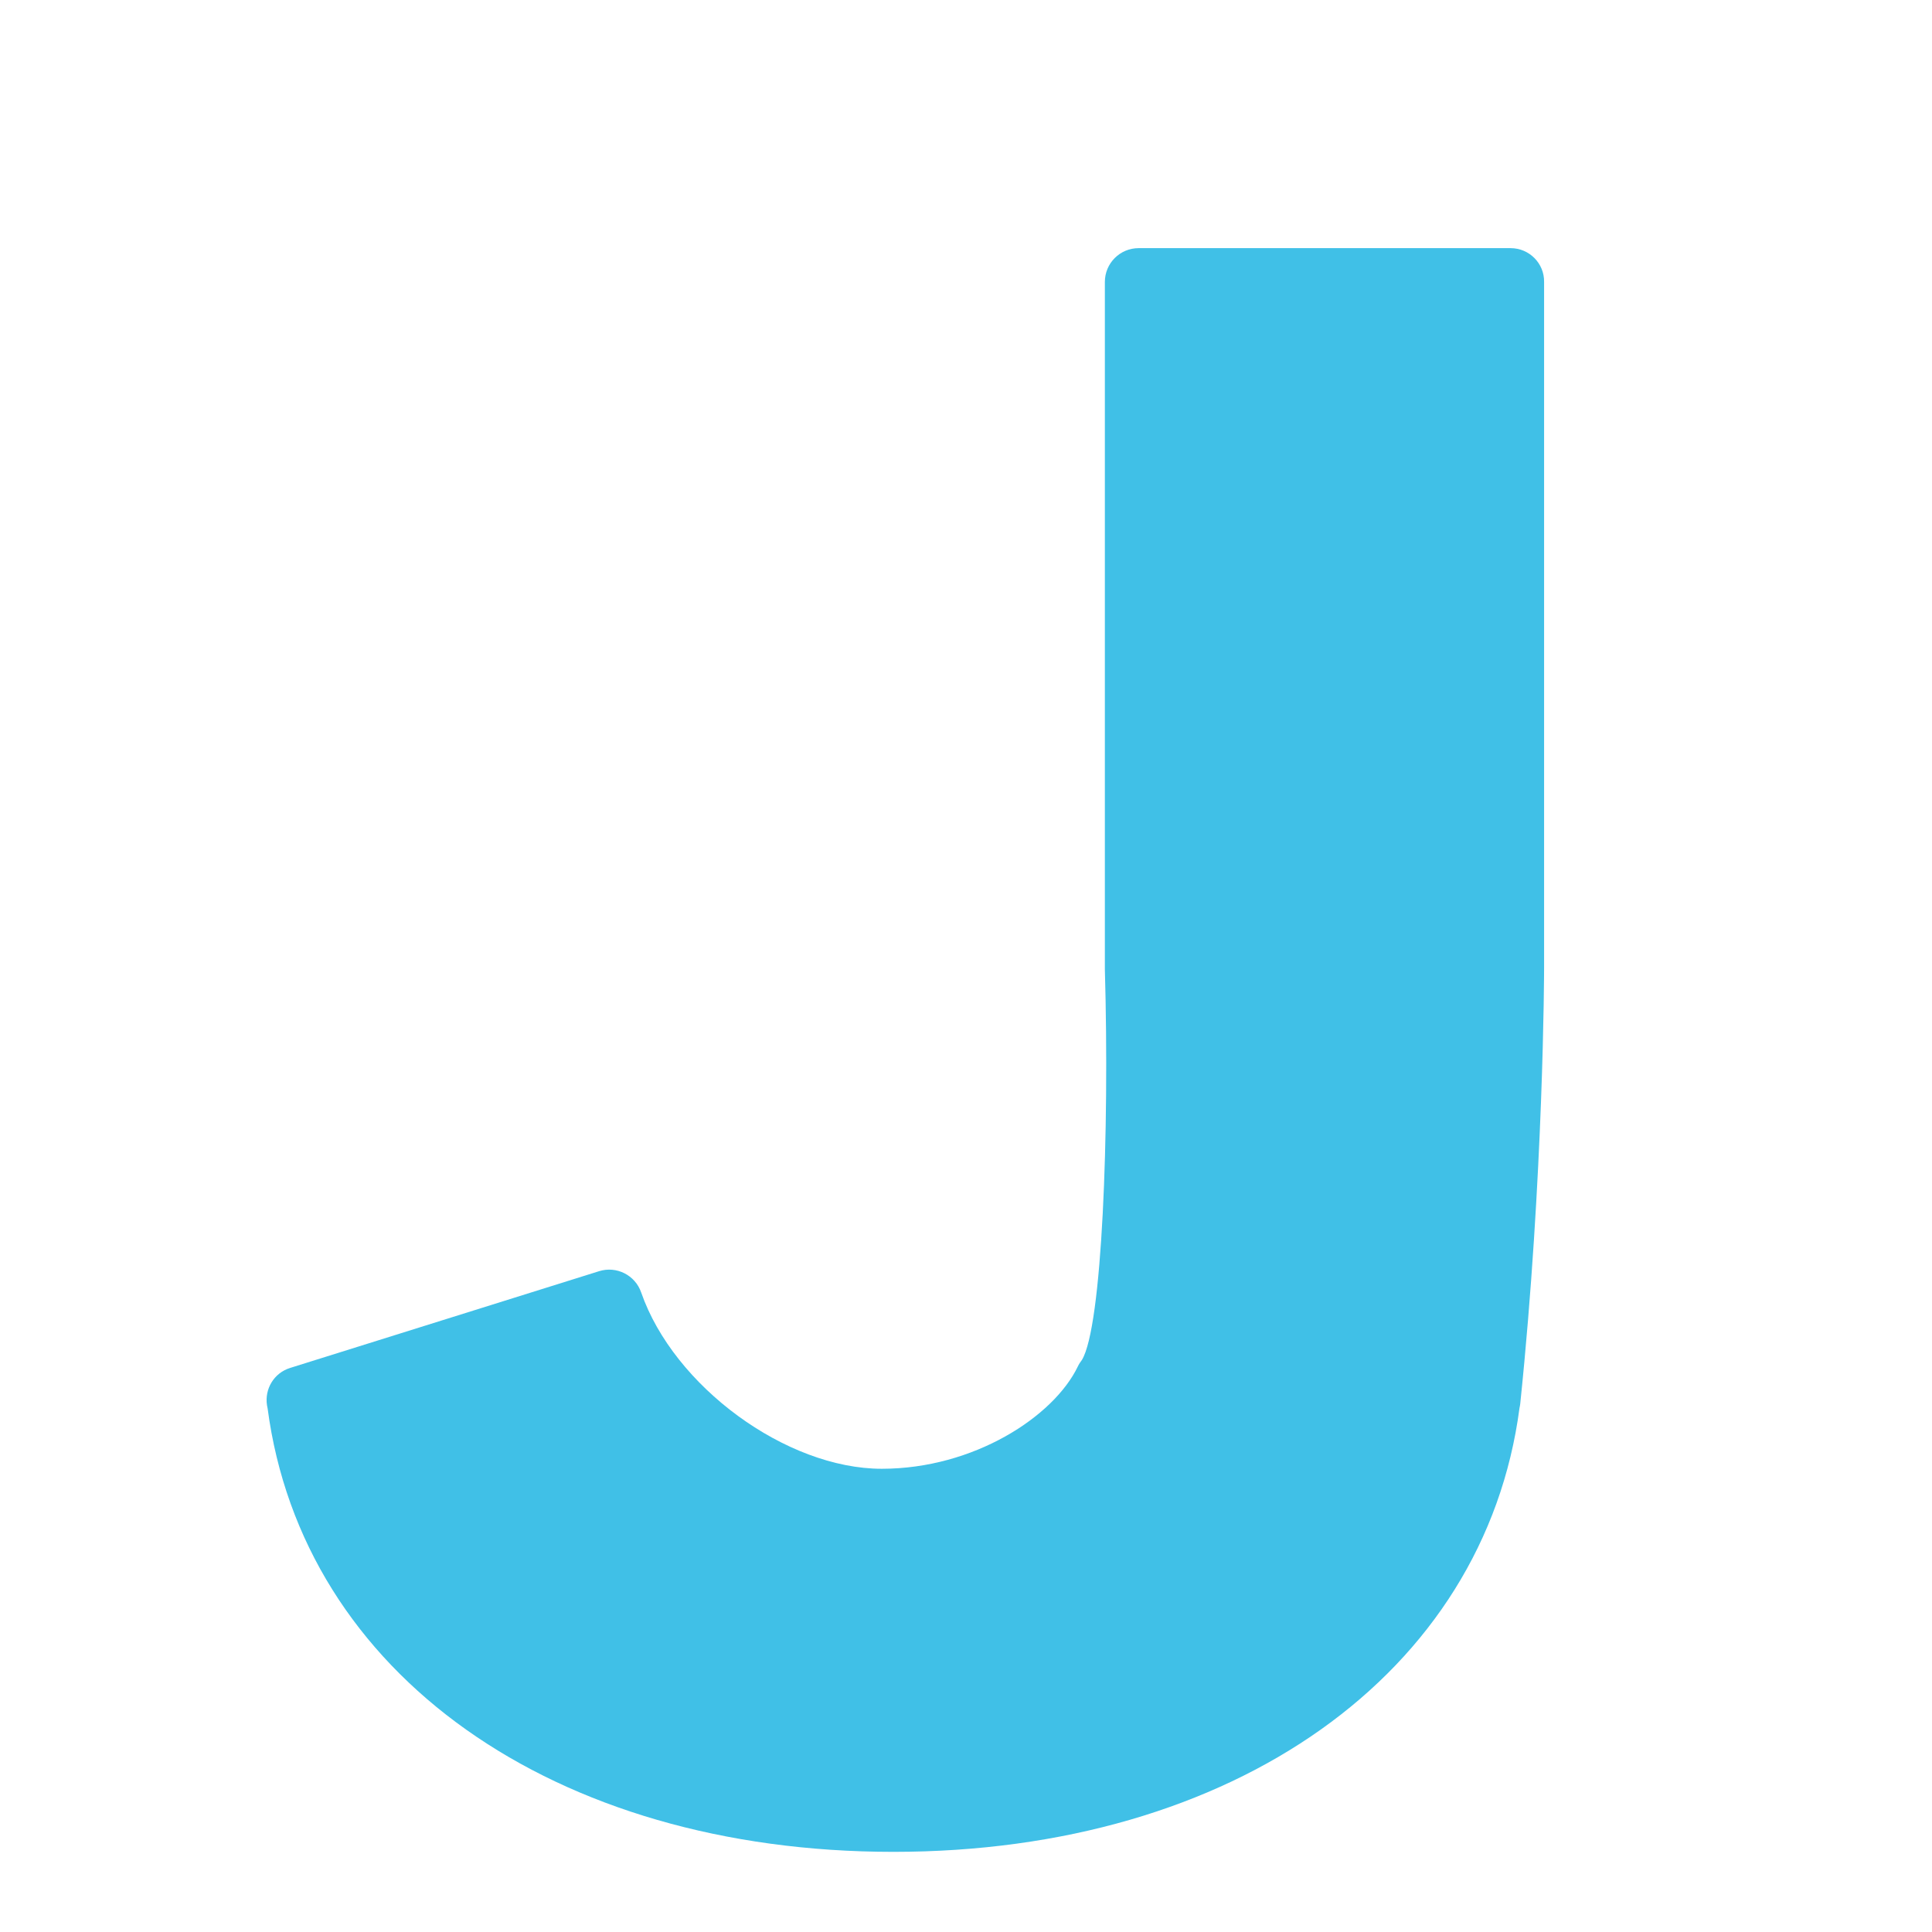
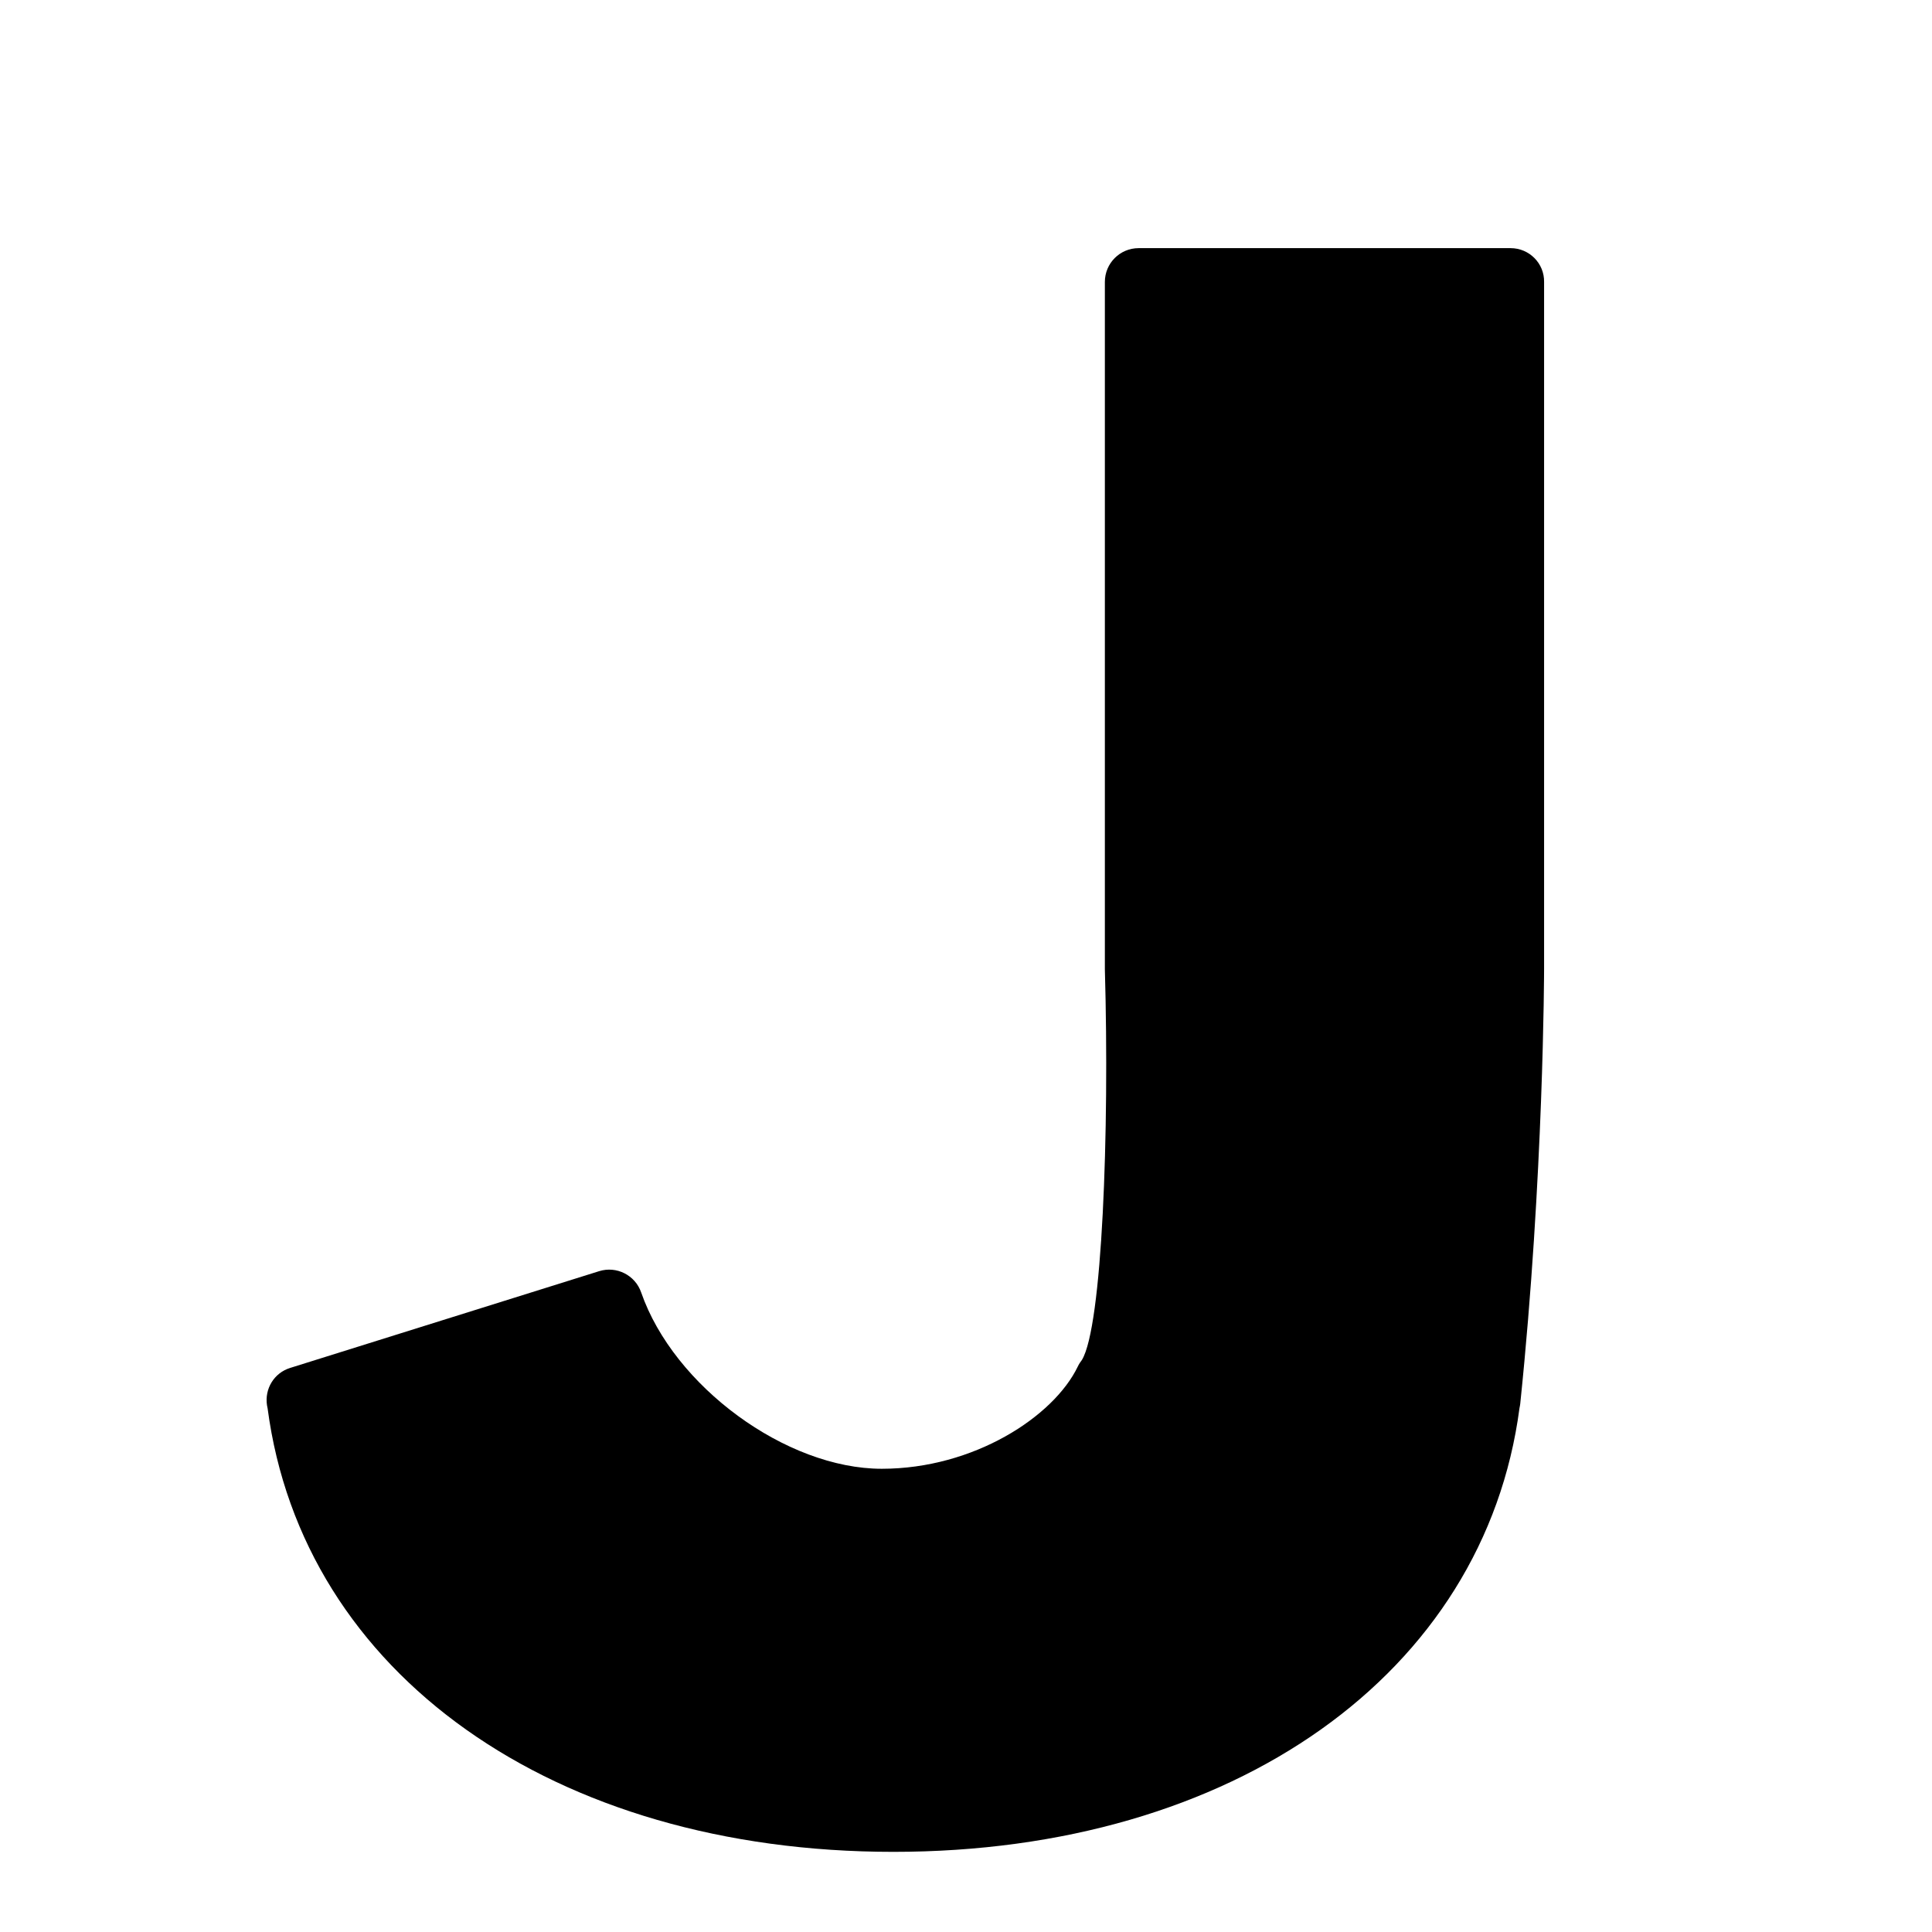
- <svg xmlns="http://www.w3.org/2000/svg" width="800px" height="800px" viewBox="0 0 128 128" aria-hidden="true" role="img" class="iconify iconify--noto" preserveAspectRatio="xMidYMid meet">
-   <path d="M100.08 16.44H75.44c-1.24 0-2.24 1-2.24 2.24v45.53c.31 10.84-.18 23.69-1.52 25.89c-.1.13-.2.28-.27.43c-1.6 3.33-6.9 6.78-12.99 6.78c-6.33 0-13.78-5.46-15.94-11.68a2.24 2.24 0 0 0-2.79-1.41l-20.47 6.41c-1.06.33-1.7 1.38-1.53 2.48c.01.07.03.14.04.2c2.32 17.58 18.94 29.38 41.46 29.38c22.53 0 39.16-11.81 41.48-29.4c.02-.1.04-.19.05-.29c1.56-15.02 1.58-28.71 1.58-28.85V18.68c.02-1.23-.98-2.24-2.22-2.24z" fill="#40C0E7" />
+ <svg xmlns="http://www.w3.org/2000/svg" aria-hidden="true" class="iconify iconify--noto" viewBox="0 0 128 128">
+   <path fill="black" d="M100.08 16.44H75.44c-1.24 0-2.24 1-2.24 2.24v45.53c.31 10.84-.18 23.69-1.52 25.89-.1.13-.2.28-.27.43-1.6 3.33-6.9 6.78-12.99 6.78-6.33 0-13.78-5.46-15.94-11.68a2.24 2.24 0 0 0-2.79-1.41l-20.47 6.41c-1.06.33-1.7 1.38-1.53 2.48.01.07.03.14.04.2 2.32 17.58 18.94 29.38 41.46 29.38 22.53 0 39.16-11.81 41.48-29.4.02-.1.04-.19.05-.29 1.56-15.02 1.58-28.71 1.58-28.85V18.68c.02-1.23-.98-2.24-2.22-2.24z" />
</svg>
